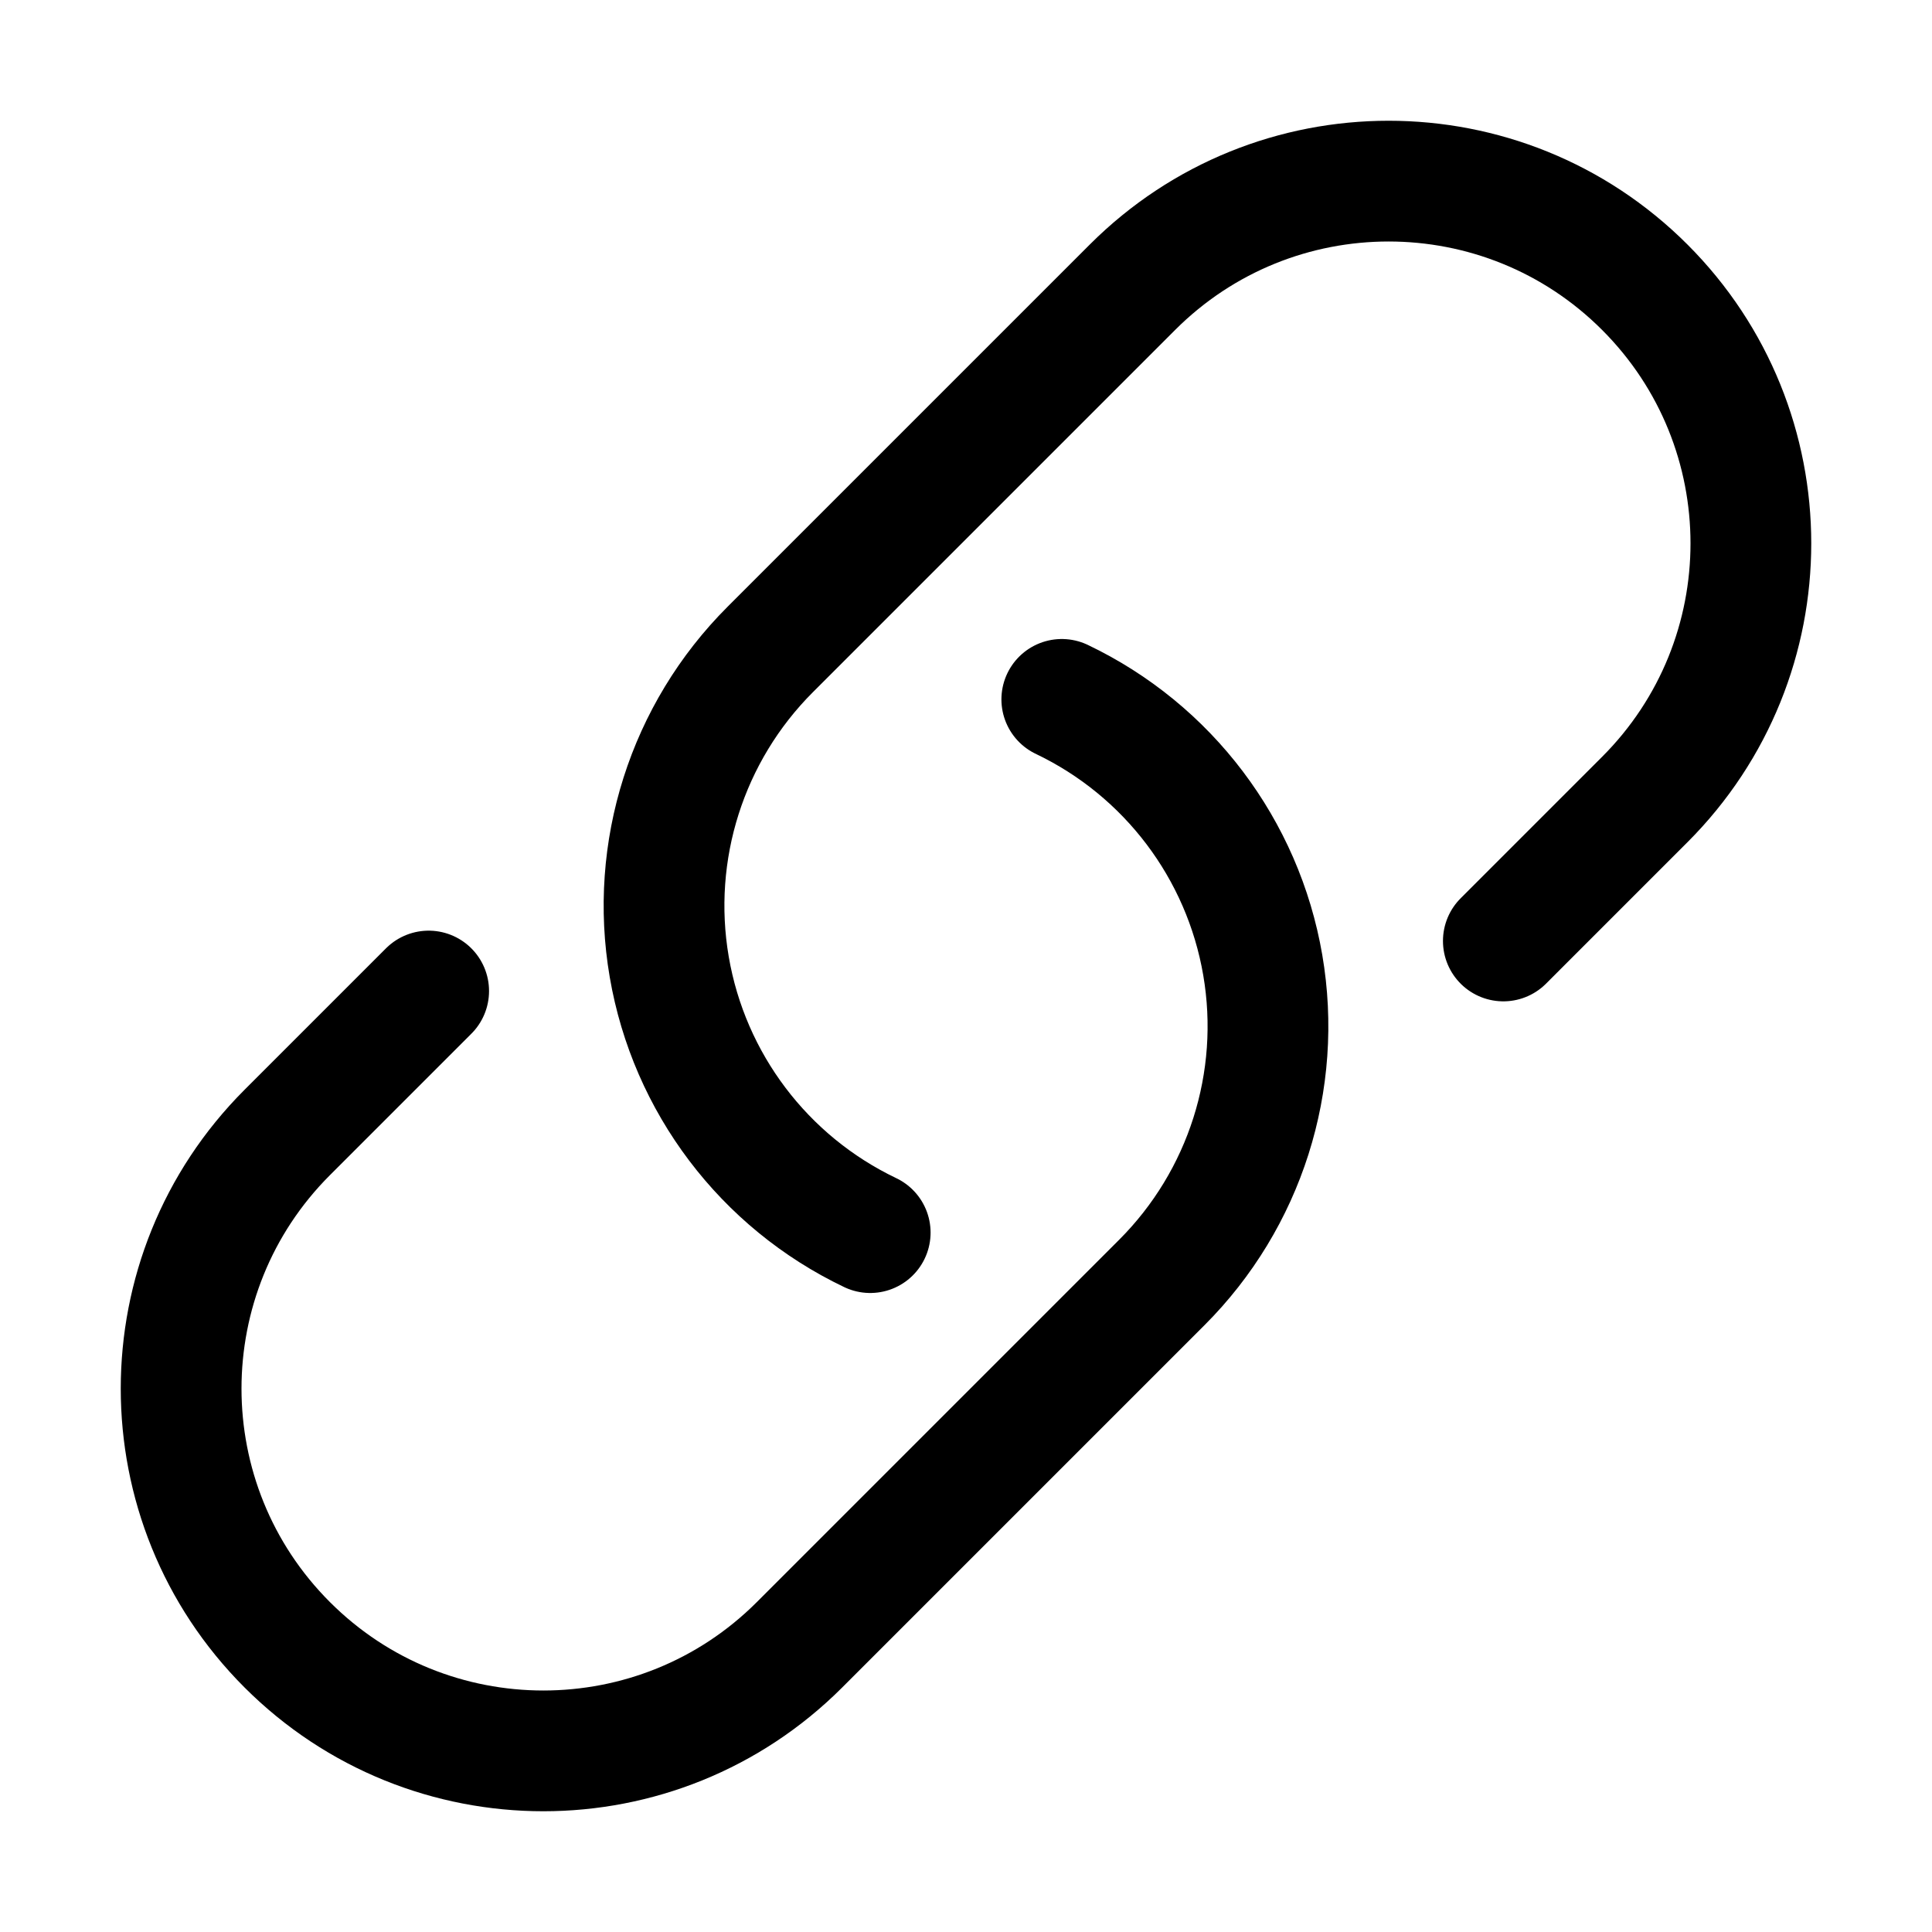
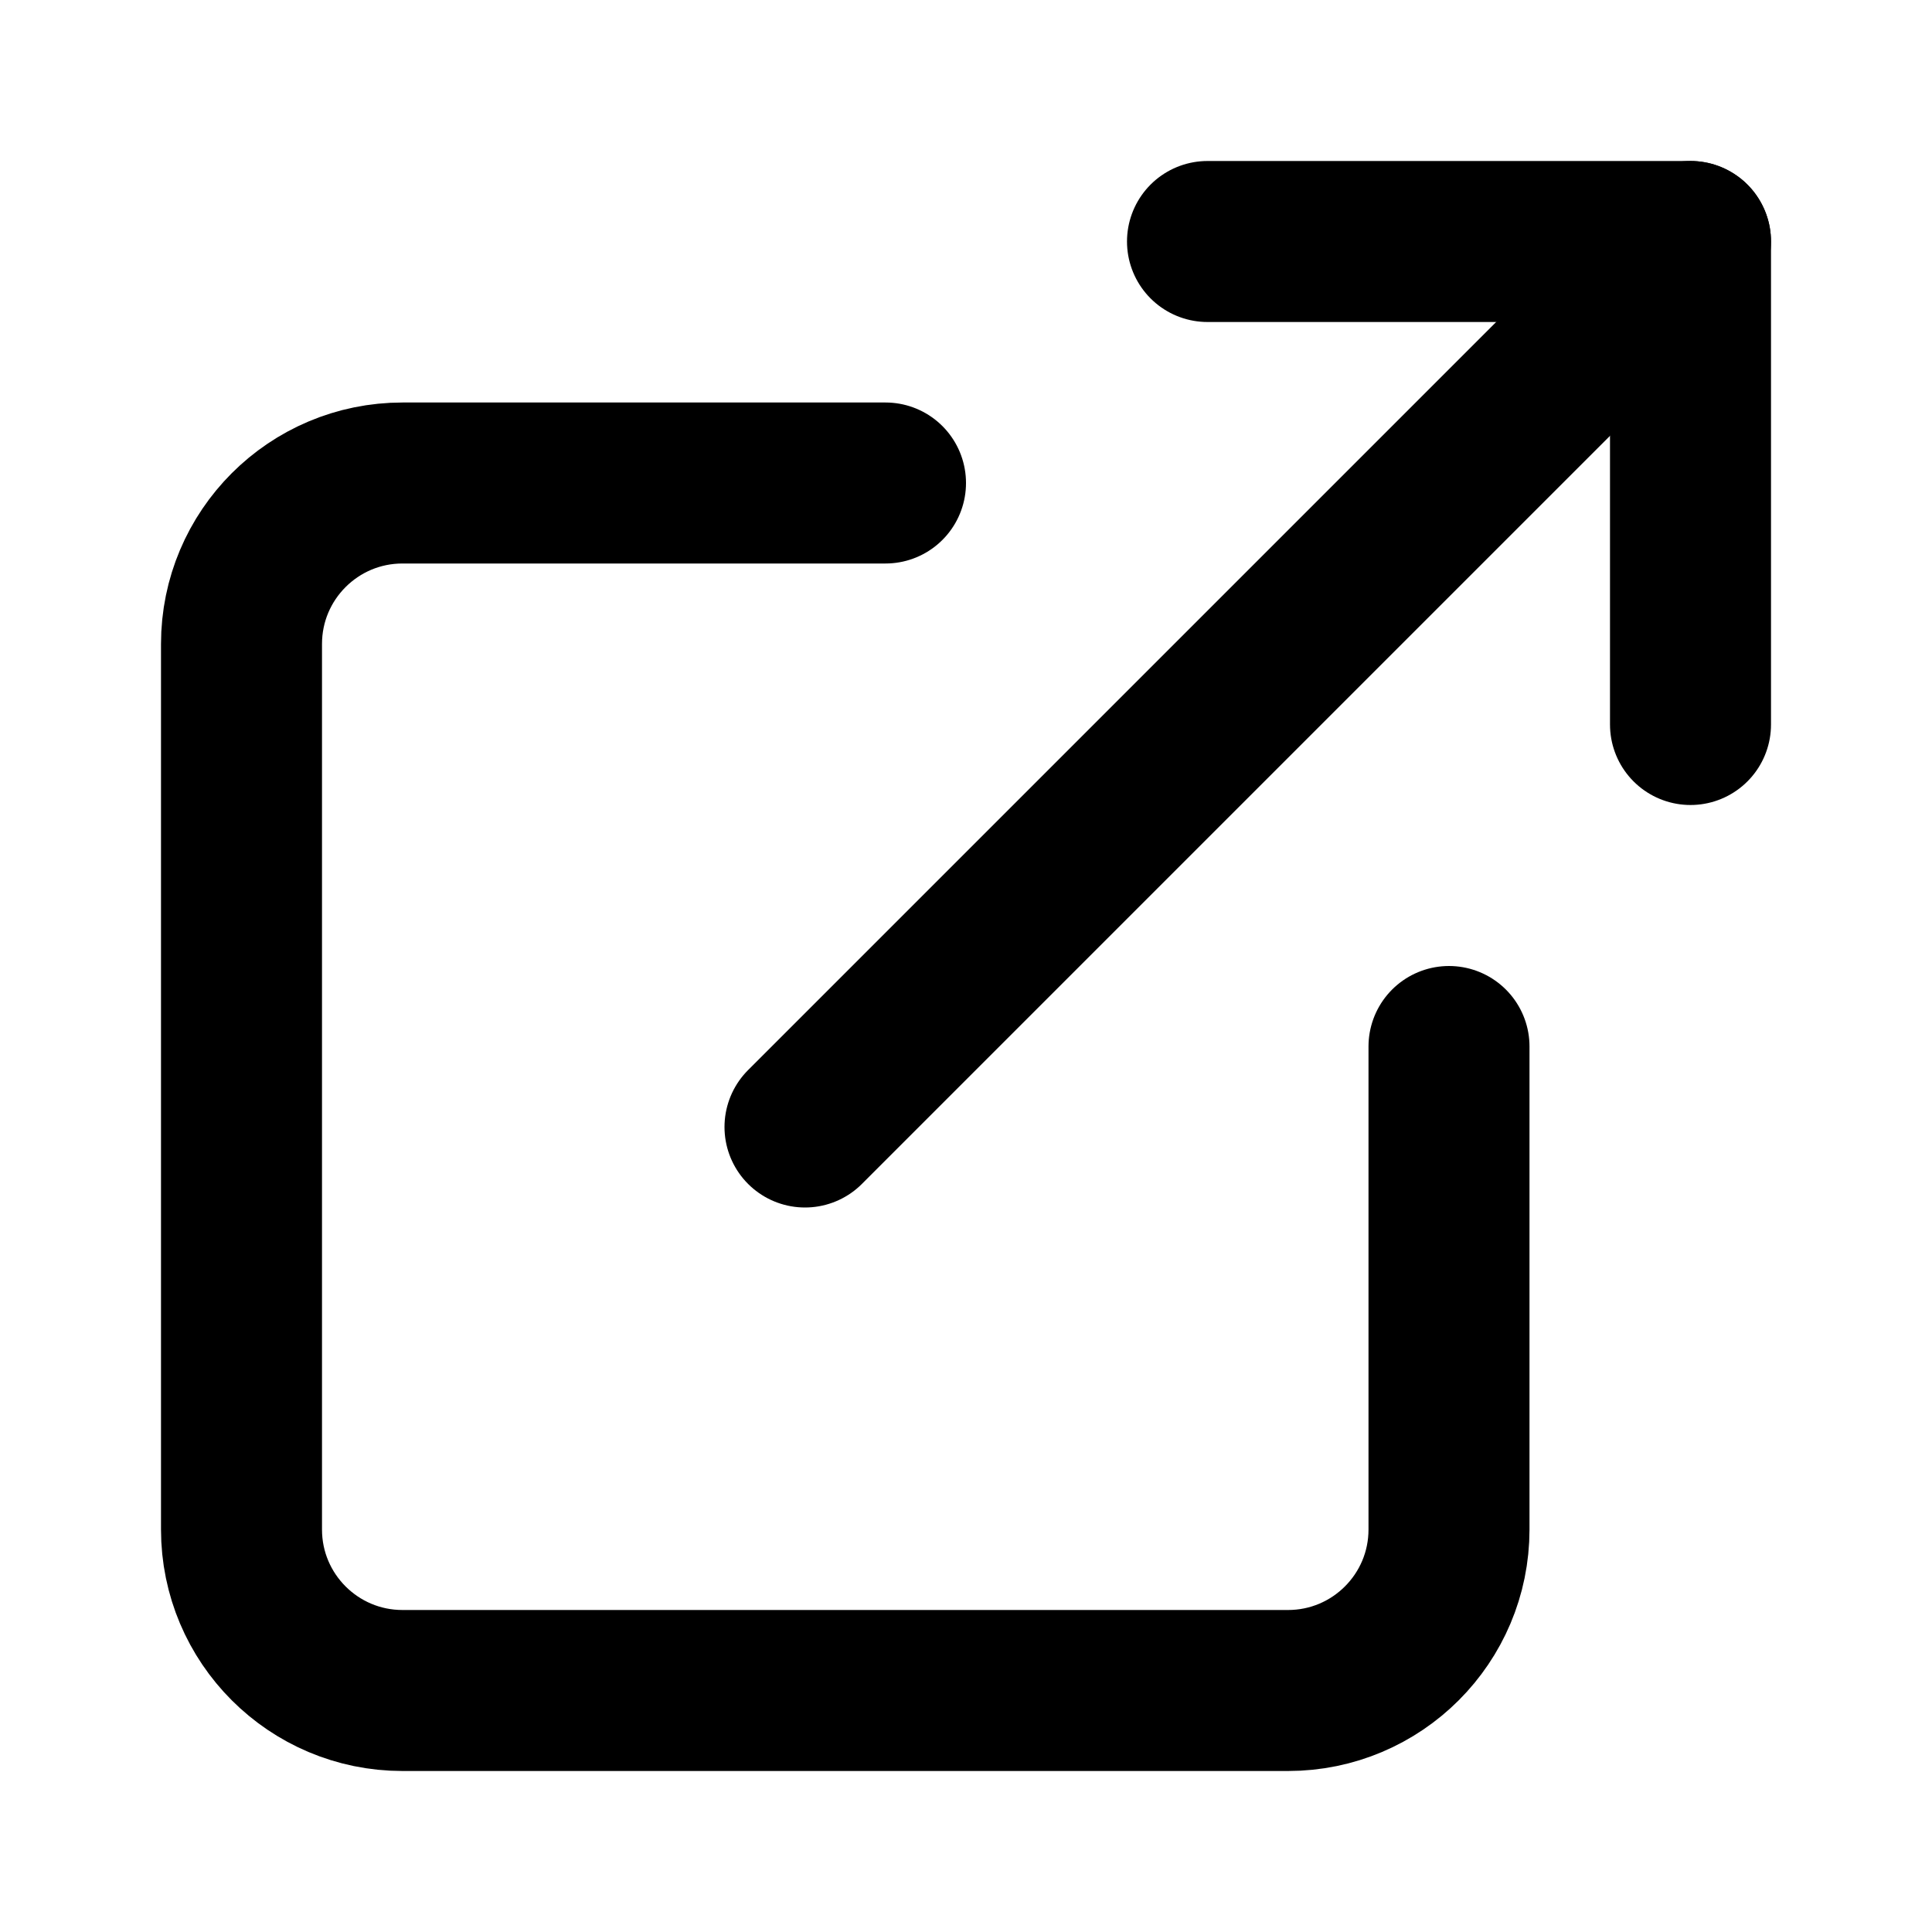
- <svg xmlns="http://www.w3.org/2000/svg" fill="none" viewBox="0 0 24 24" stroke-width="1.5" stroke="currentColor">
-   <path stroke-linecap="round" stroke-linejoin="round" d="M13.19 8.688a4.5 4.5 0 0 1 1.242 7.244l-4.5 4.5a4.5 4.5 0 0 1-6.364-6.364l1.757-1.757m13.35-.622 1.757-1.757a4.5 4.5 0 0 0-6.364-6.364l-4.5 4.5a4.5 4.5 0 0 0 1.242 7.244" />
+ <svg xmlns="http://www.w3.org/2000/svg" width="24" height="24" viewBox="0 0 24 24" fill="none" stroke="currentColor" stroke-width="2" stroke-linecap="round" stroke-linejoin="round">
+   <path d="M15 3h6v6" />
+   <path d="M10 14 21 3" />
+   <path d="M18 13v6a2 2 0 0 1-2 2H5a2 2 0 0 1-2-2V8a2 2 0 0 1 2-2h6" />
</svg>
